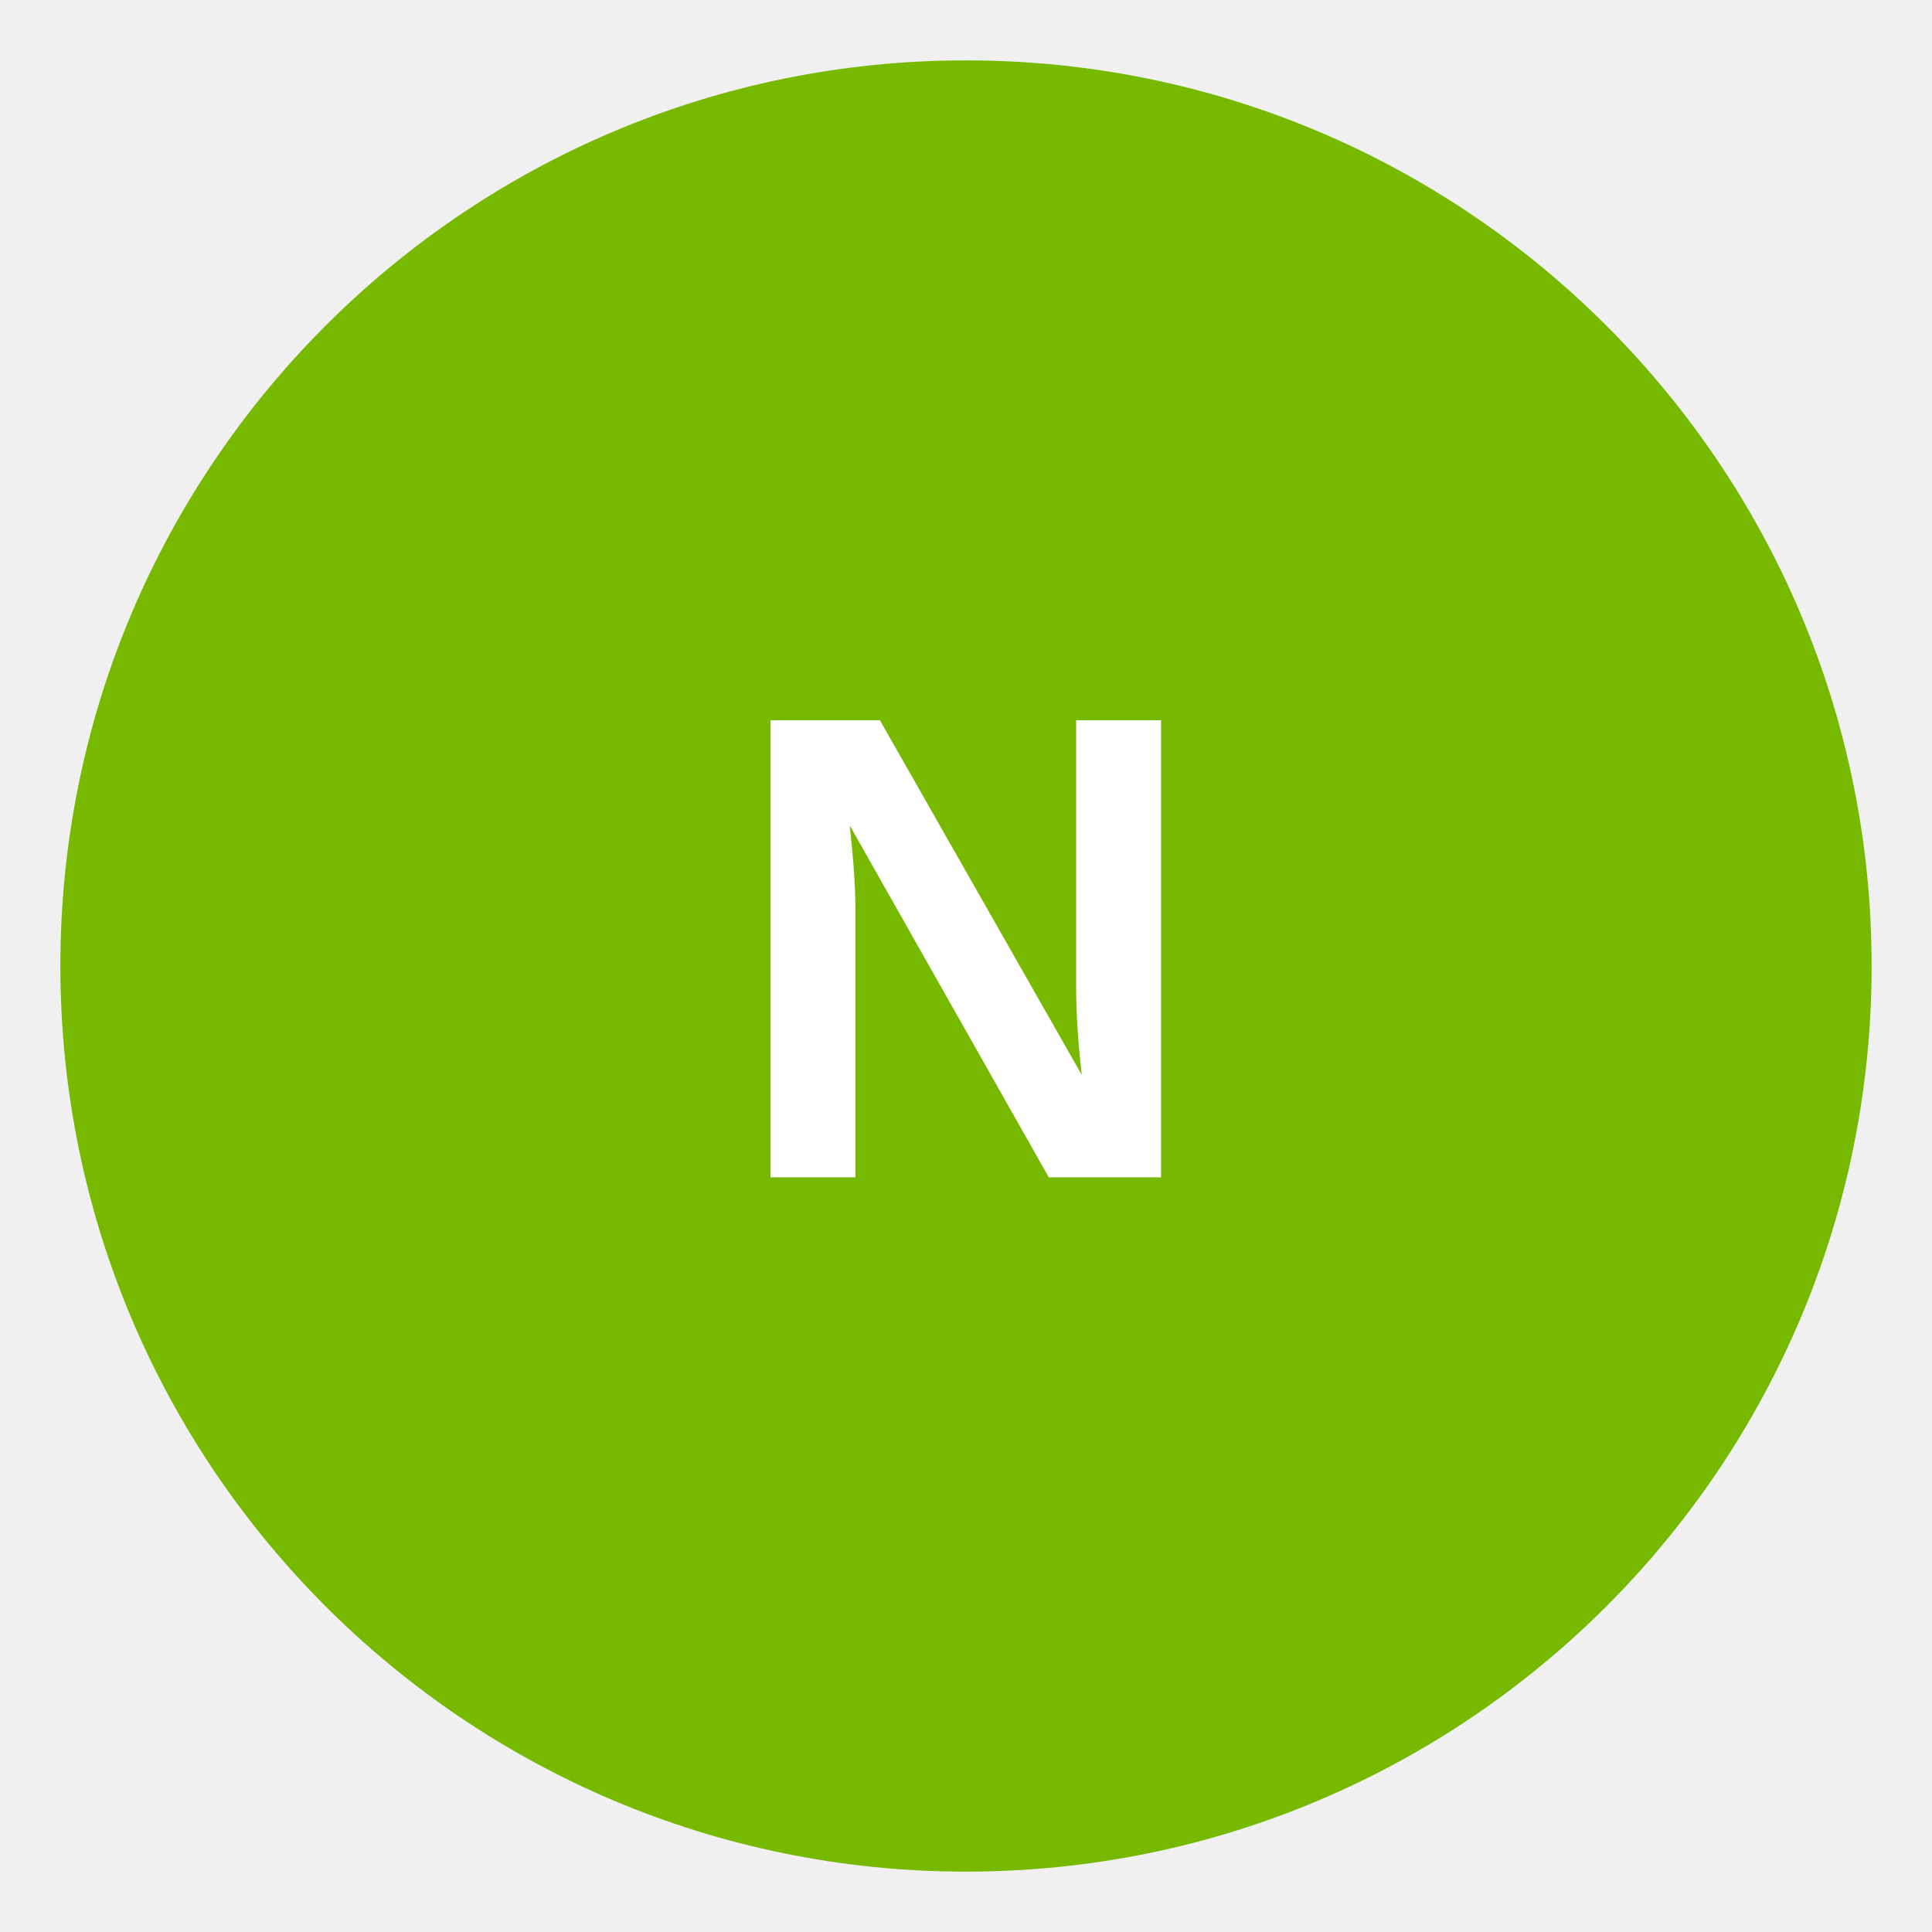
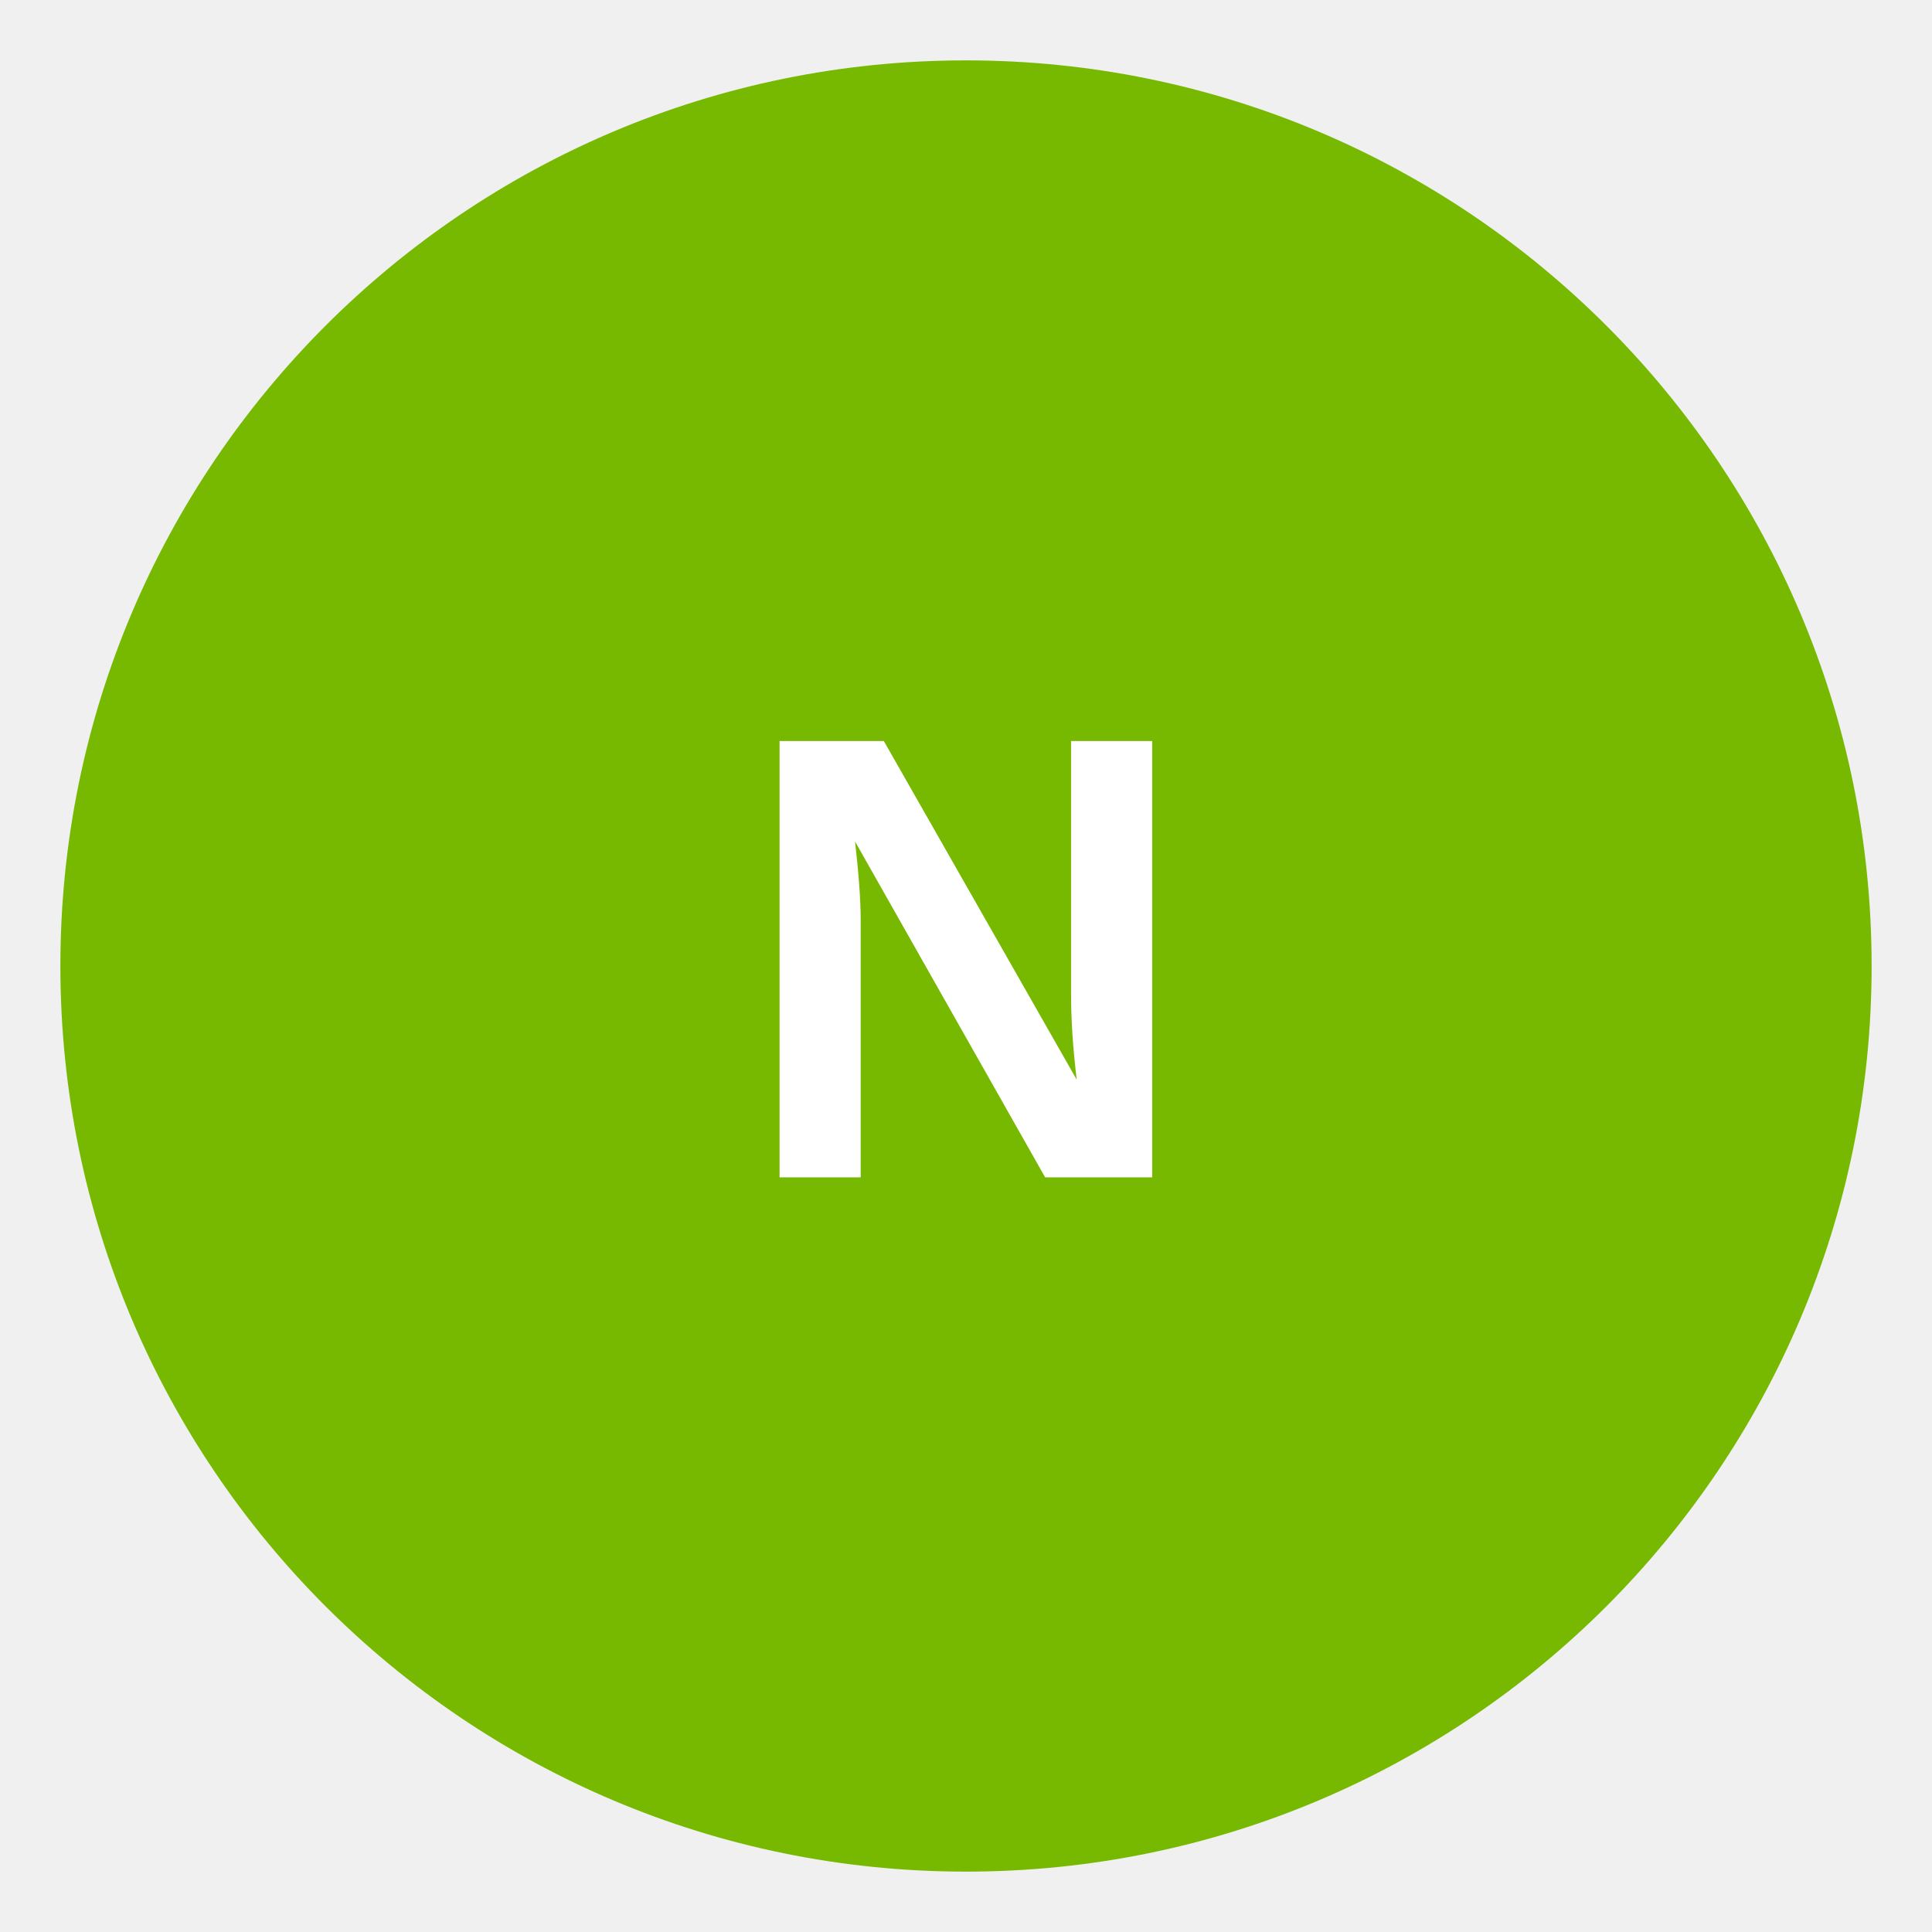
- <svg xmlns="http://www.w3.org/2000/svg" width="64" height="64" viewBox="0 0 64 64">
+ <svg xmlns="http://www.w3.org/2000/svg" viewBox="0 0 64 64">
  <circle cx="32" cy="32" r="30" fill="#76B900" />
-   <text x="32" y="39" text-anchor="middle" font-family="Arial,Helvetica,sans-serif" font-size="22" font-weight="700" fill="white">N</text>
+   <text x="32" y="39" text-anchor="middle" font-family="Arial" font-size="21" font-weight="700" fill="white">N</text>
</svg>
